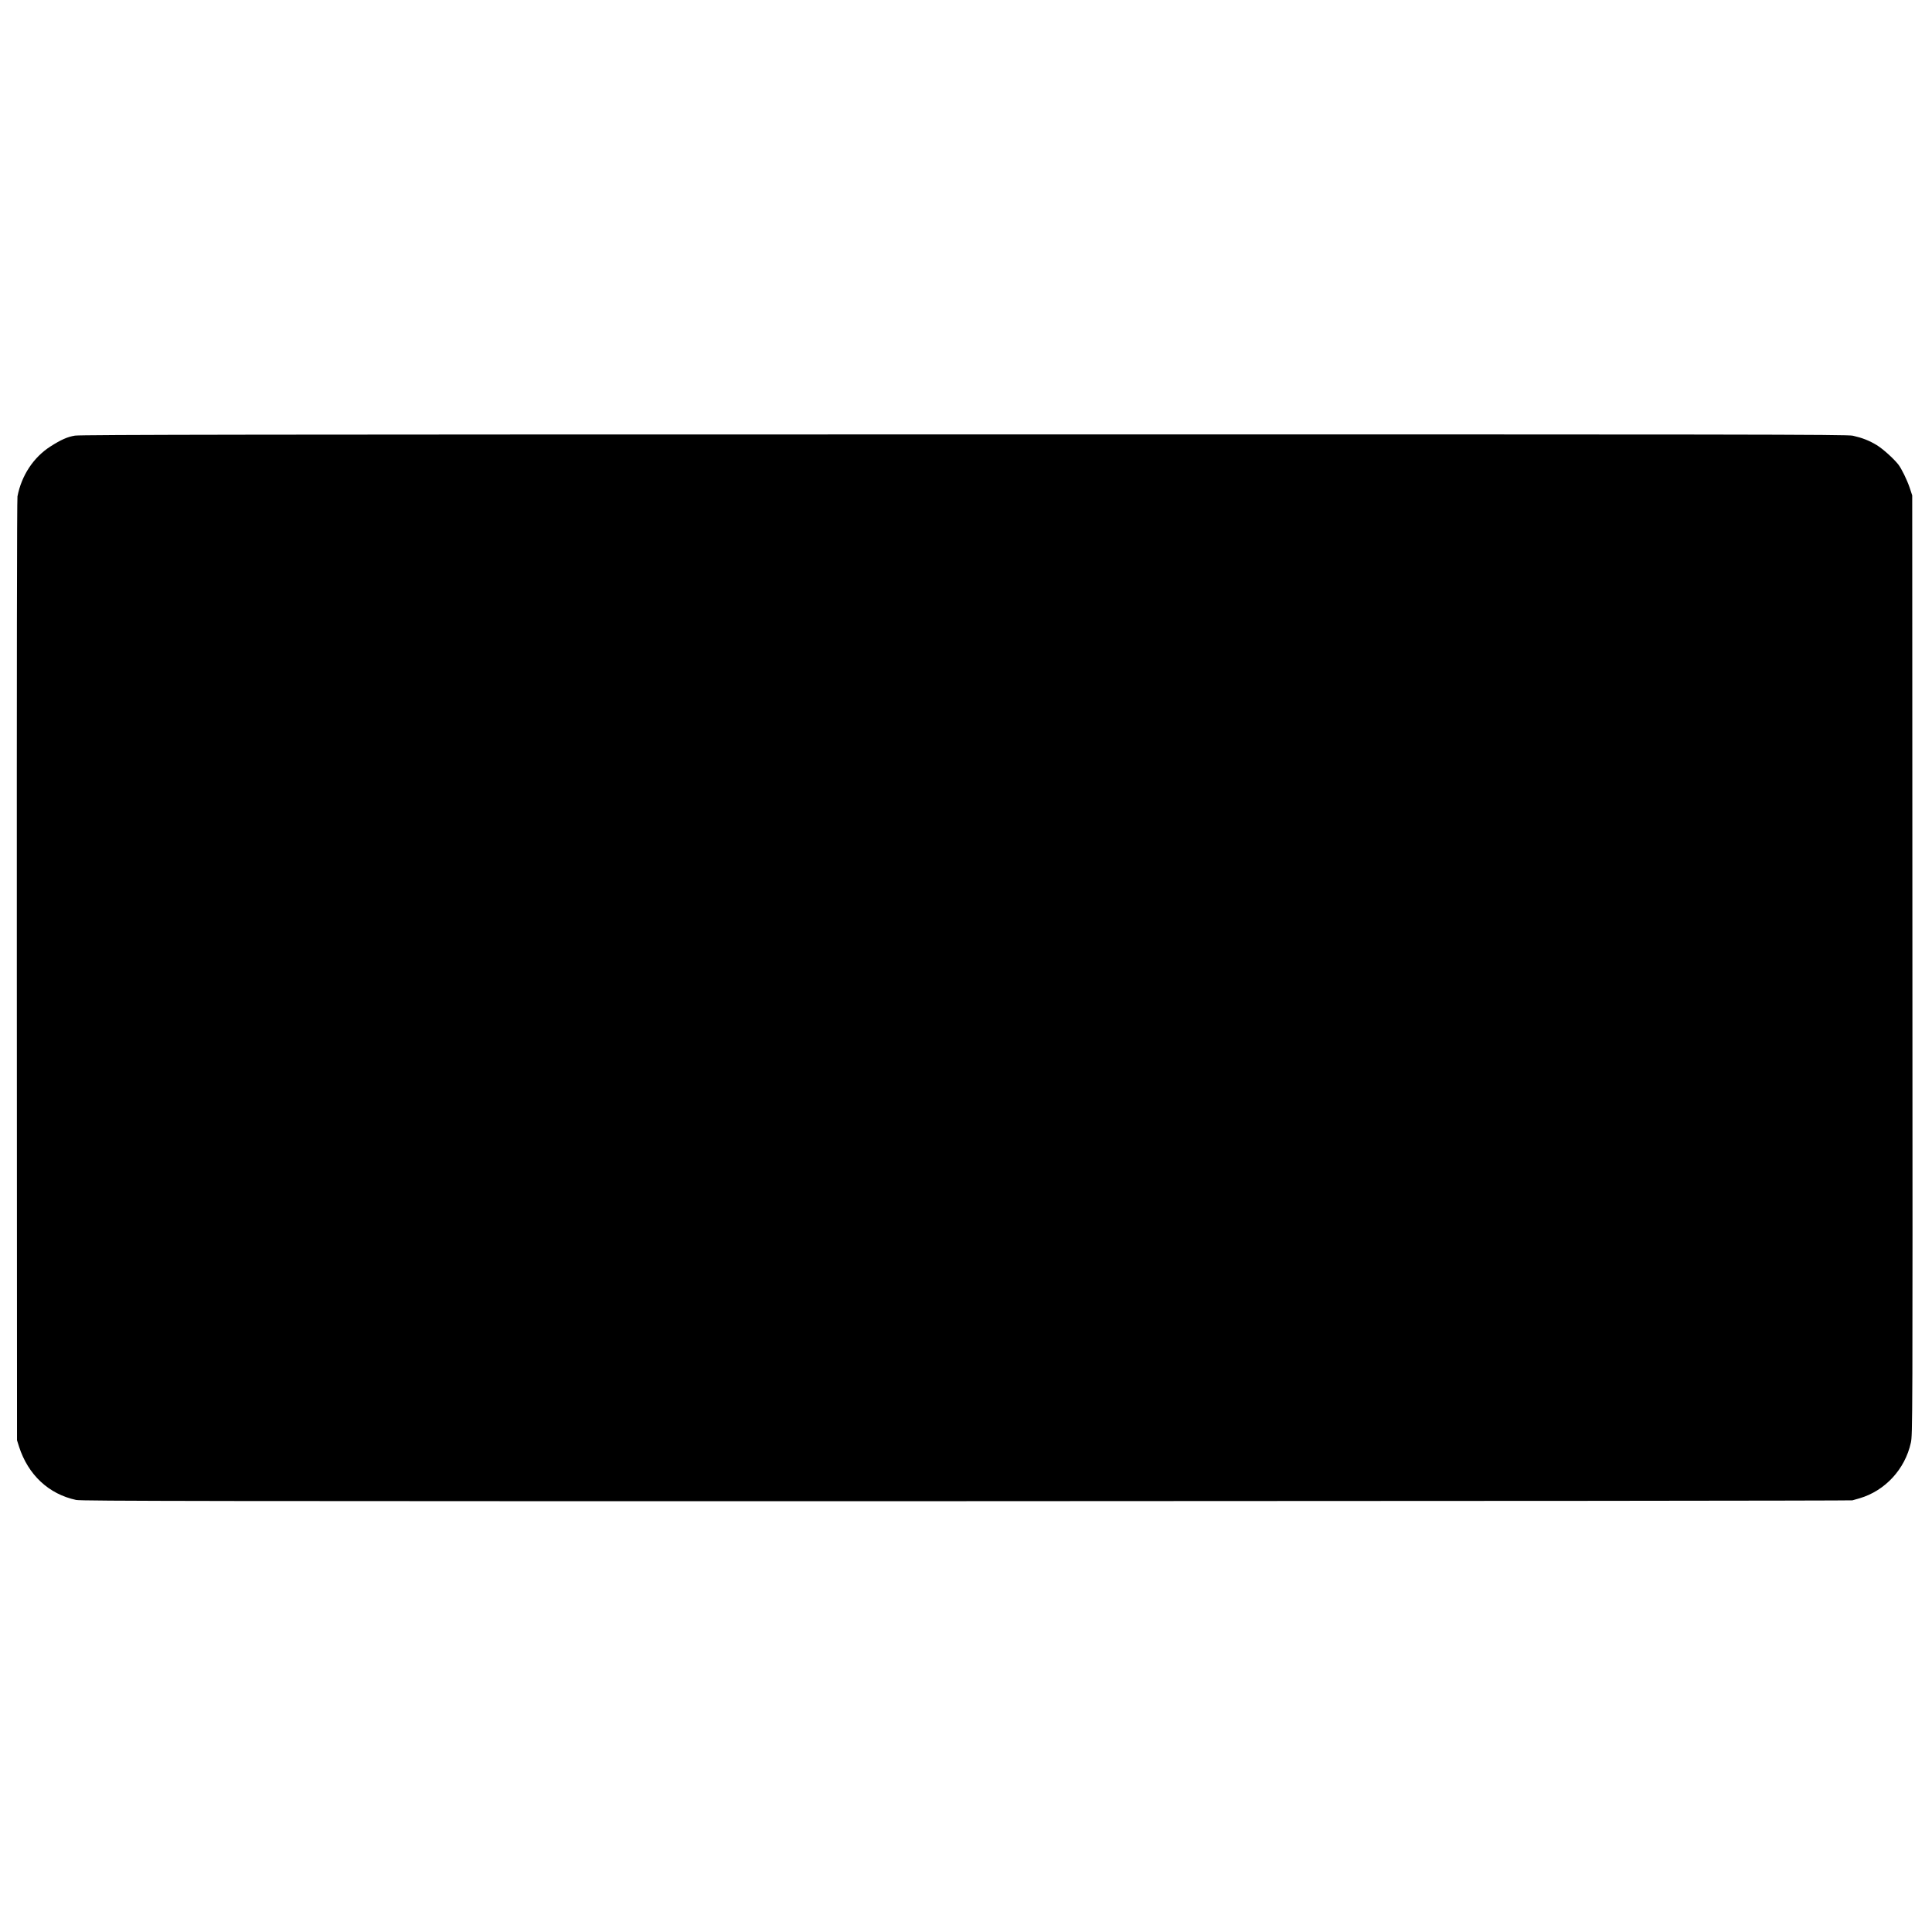
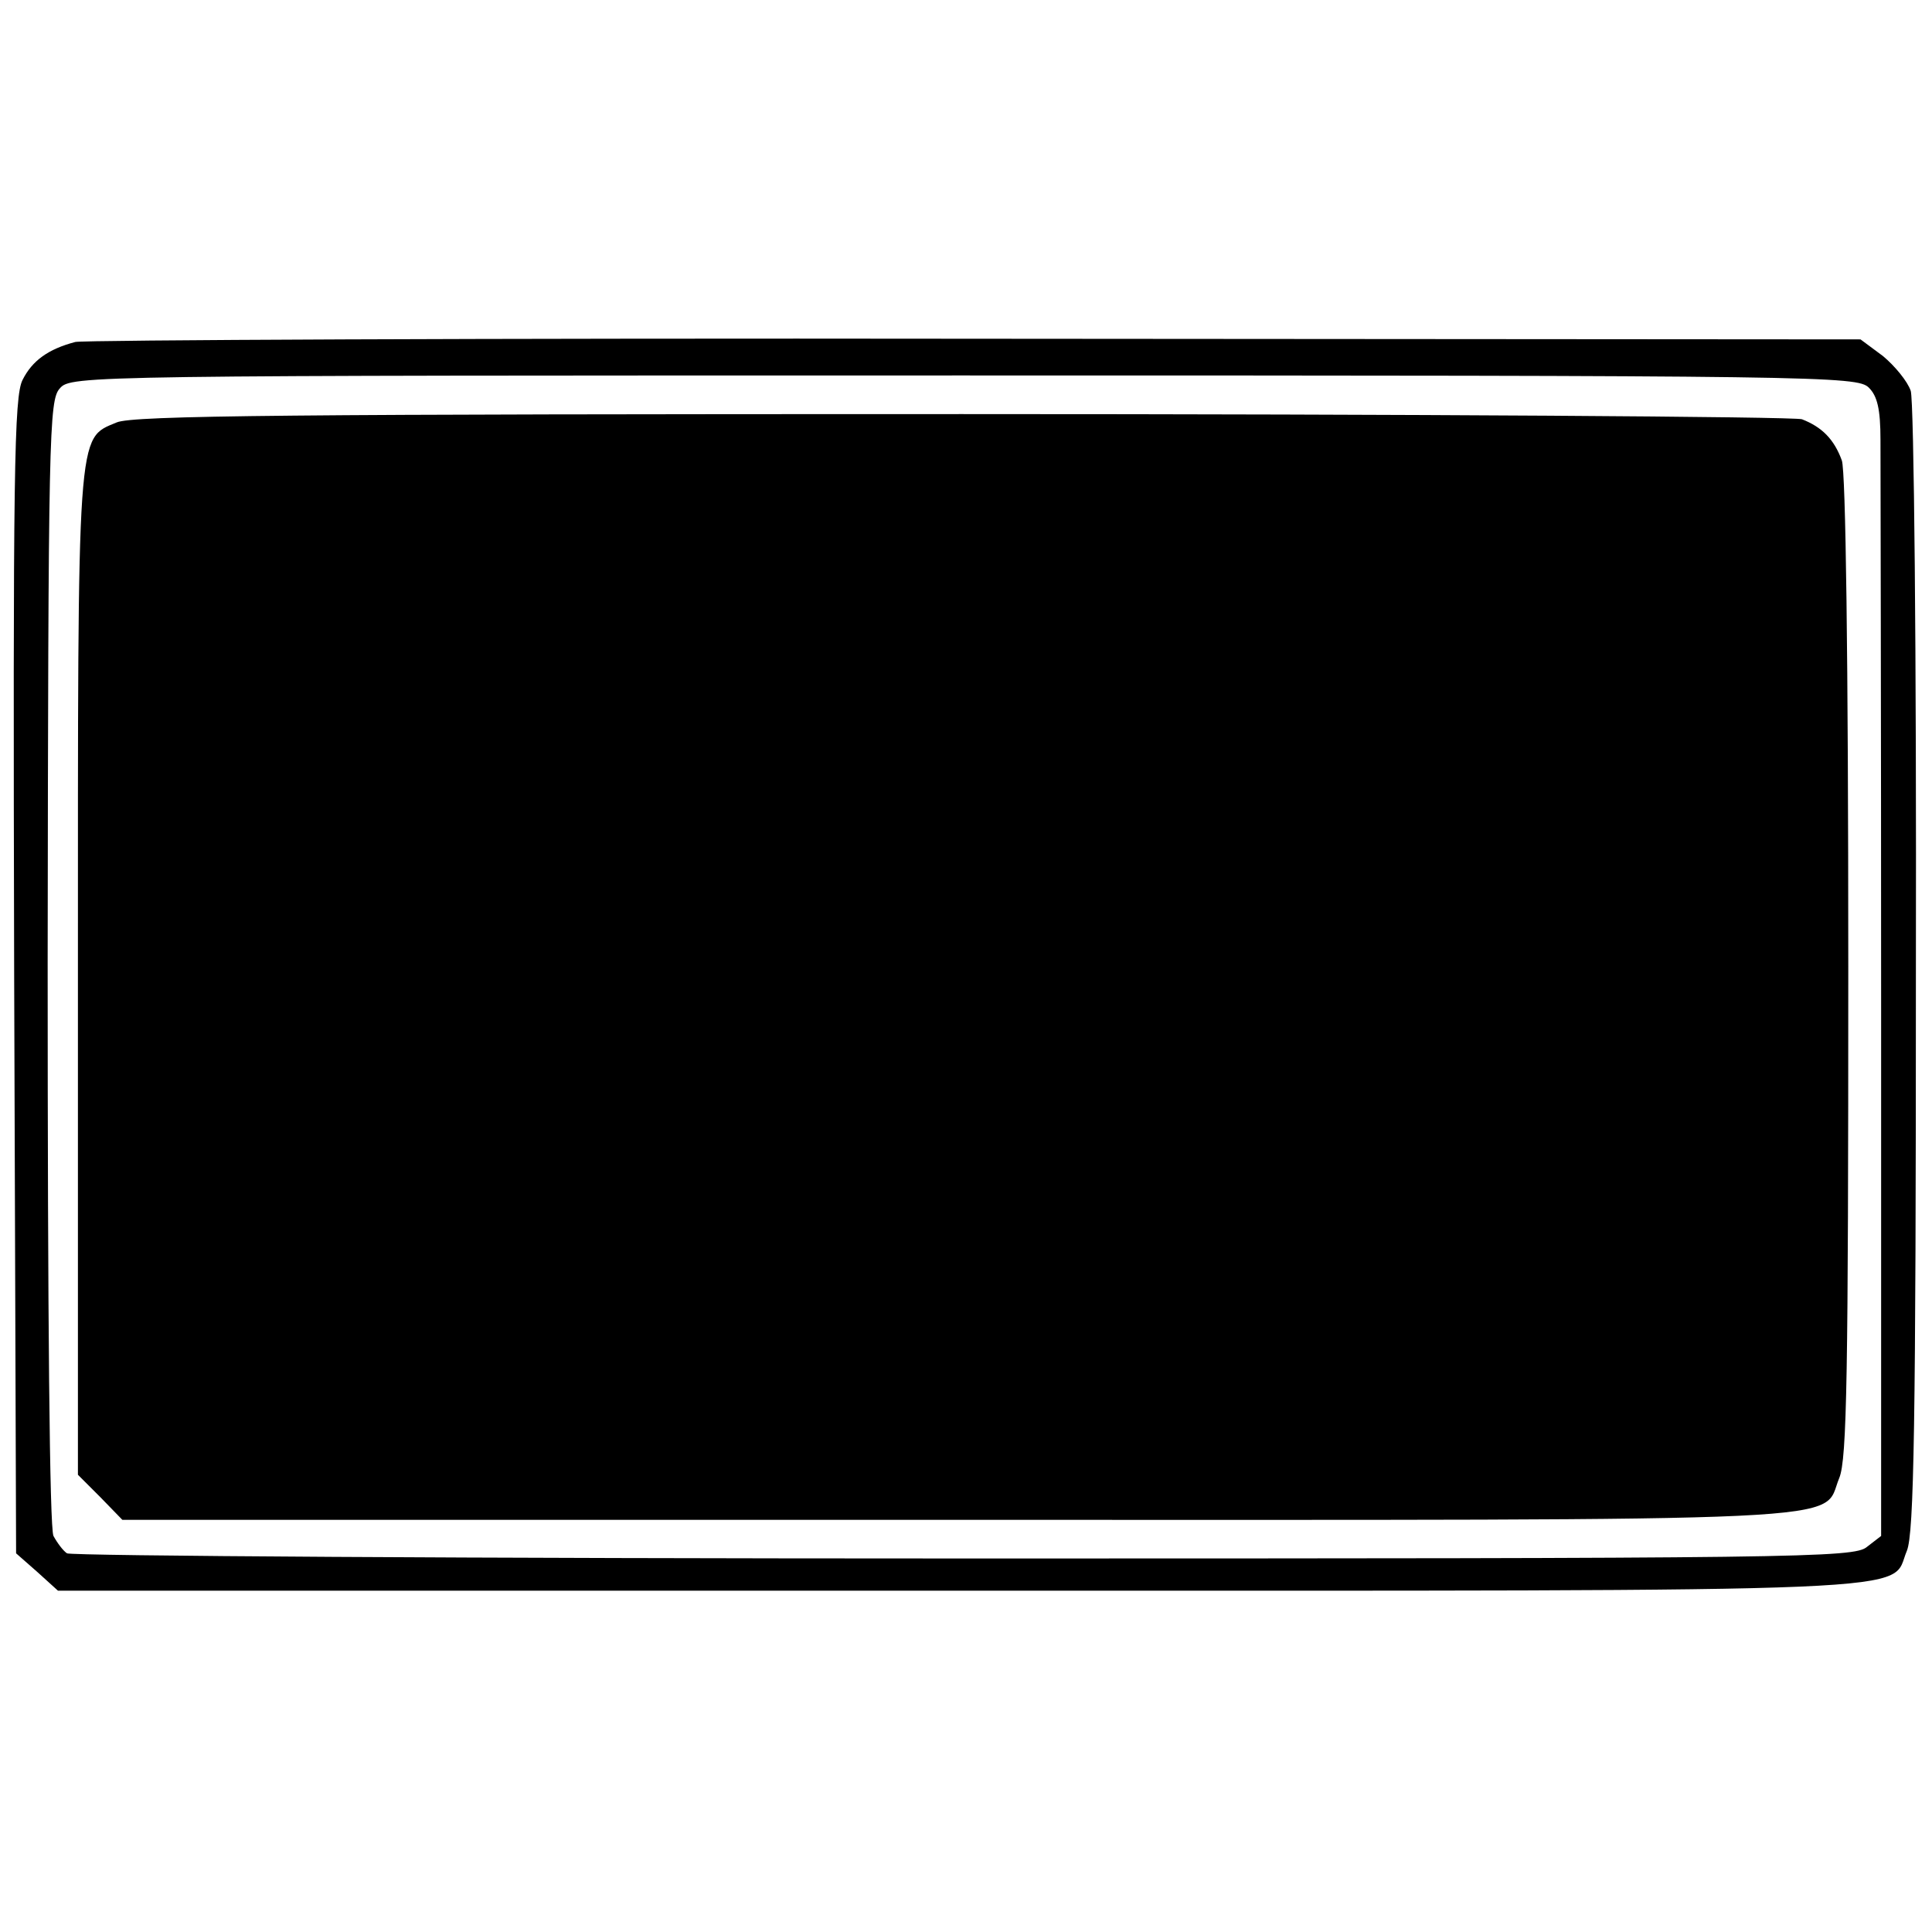
- <svg xmlns="http://www.w3.org/2000/svg" version="1.0" width="2100pt" height="2100pt" viewBox="0 0 2100 2100" preserveAspectRatio="xMidYMid meet">
-   <g transform="translate(0,2100) scale(0.1,-0.1)" fill="#000000" stroke="none">
-     <path d="M815 16265 c-81 -13 -151 -44 -267 -118 -184 -118 -314 -315 -358 -542 -6 -32 -8 -1922 -7 -5155 l2 -5105 22 -70 c99 -306 322 -515 621 -579 58 -12 1349 -14 9677 -13 5286 1 9619 5 9630 9 11 3 46 13 77 22 277 81 495 316 558 604 19 85 20 186 17 5192 l-2 5105 -28 85 c-29 85 -88 206 -123 251 -52 66 -168 170 -235 211 -81 49 -154 78 -259 102 -58 14 -1128 15 -9655 14 -7642 0 -9606 -3 -9670 -13z" />
+ <svg xmlns="http://www.w3.org/2000/svg" version="1.0" width="300pt" height="300pt" viewBox="0 0 300 300" preserveAspectRatio="xMidYMid meet">
+   <g transform="translate(0,300) scale(0.1,-0.1)" fill="#000000" stroke="none">
+     <path d="M117 2469 c-42 -11 -67 -29 -82 -59 -13 -26 -15 -138 -13 -926 l3 -896 33 -29 32 -29 1401 0 c1542 0 1442 -4 1470 62 11 27 14 192 14 903 1 490 -3 882 -8 898 -5 15 -25 39 -43 54 l-35 26 -1375 1 c-756 1 -1385 -2 -1397 -5z m2785 -71 c13 -13 18 -33 18 -81 0 -34 1 -431 1 -882 l0 -820 -22 -17 c-20 -17 -102 -18 -1403 -18 -759 0 -1386 4 -1392 8 -6 4 -15 16 -21 27 -6 13 -9 334 -9 891 1 820 2 873 19 891 17 20 40 20 1404 20 1335 0 1387 -1 1405 -19z" />
+     <path d="M181 2344 c-62 -26 -60 -3 -60 -858 l0 -776 35 -35 34 -35 1296 0 c1436 0 1341 -5 1370 65 12 29 14 160 14 794 0 484 -4 769 -10 786 -12 33 -31 52 -62 64 -13 4 -600 8 -1304 8 -1041 0 -1288 -2 -1313 -13z" />
  </g>
</svg>
